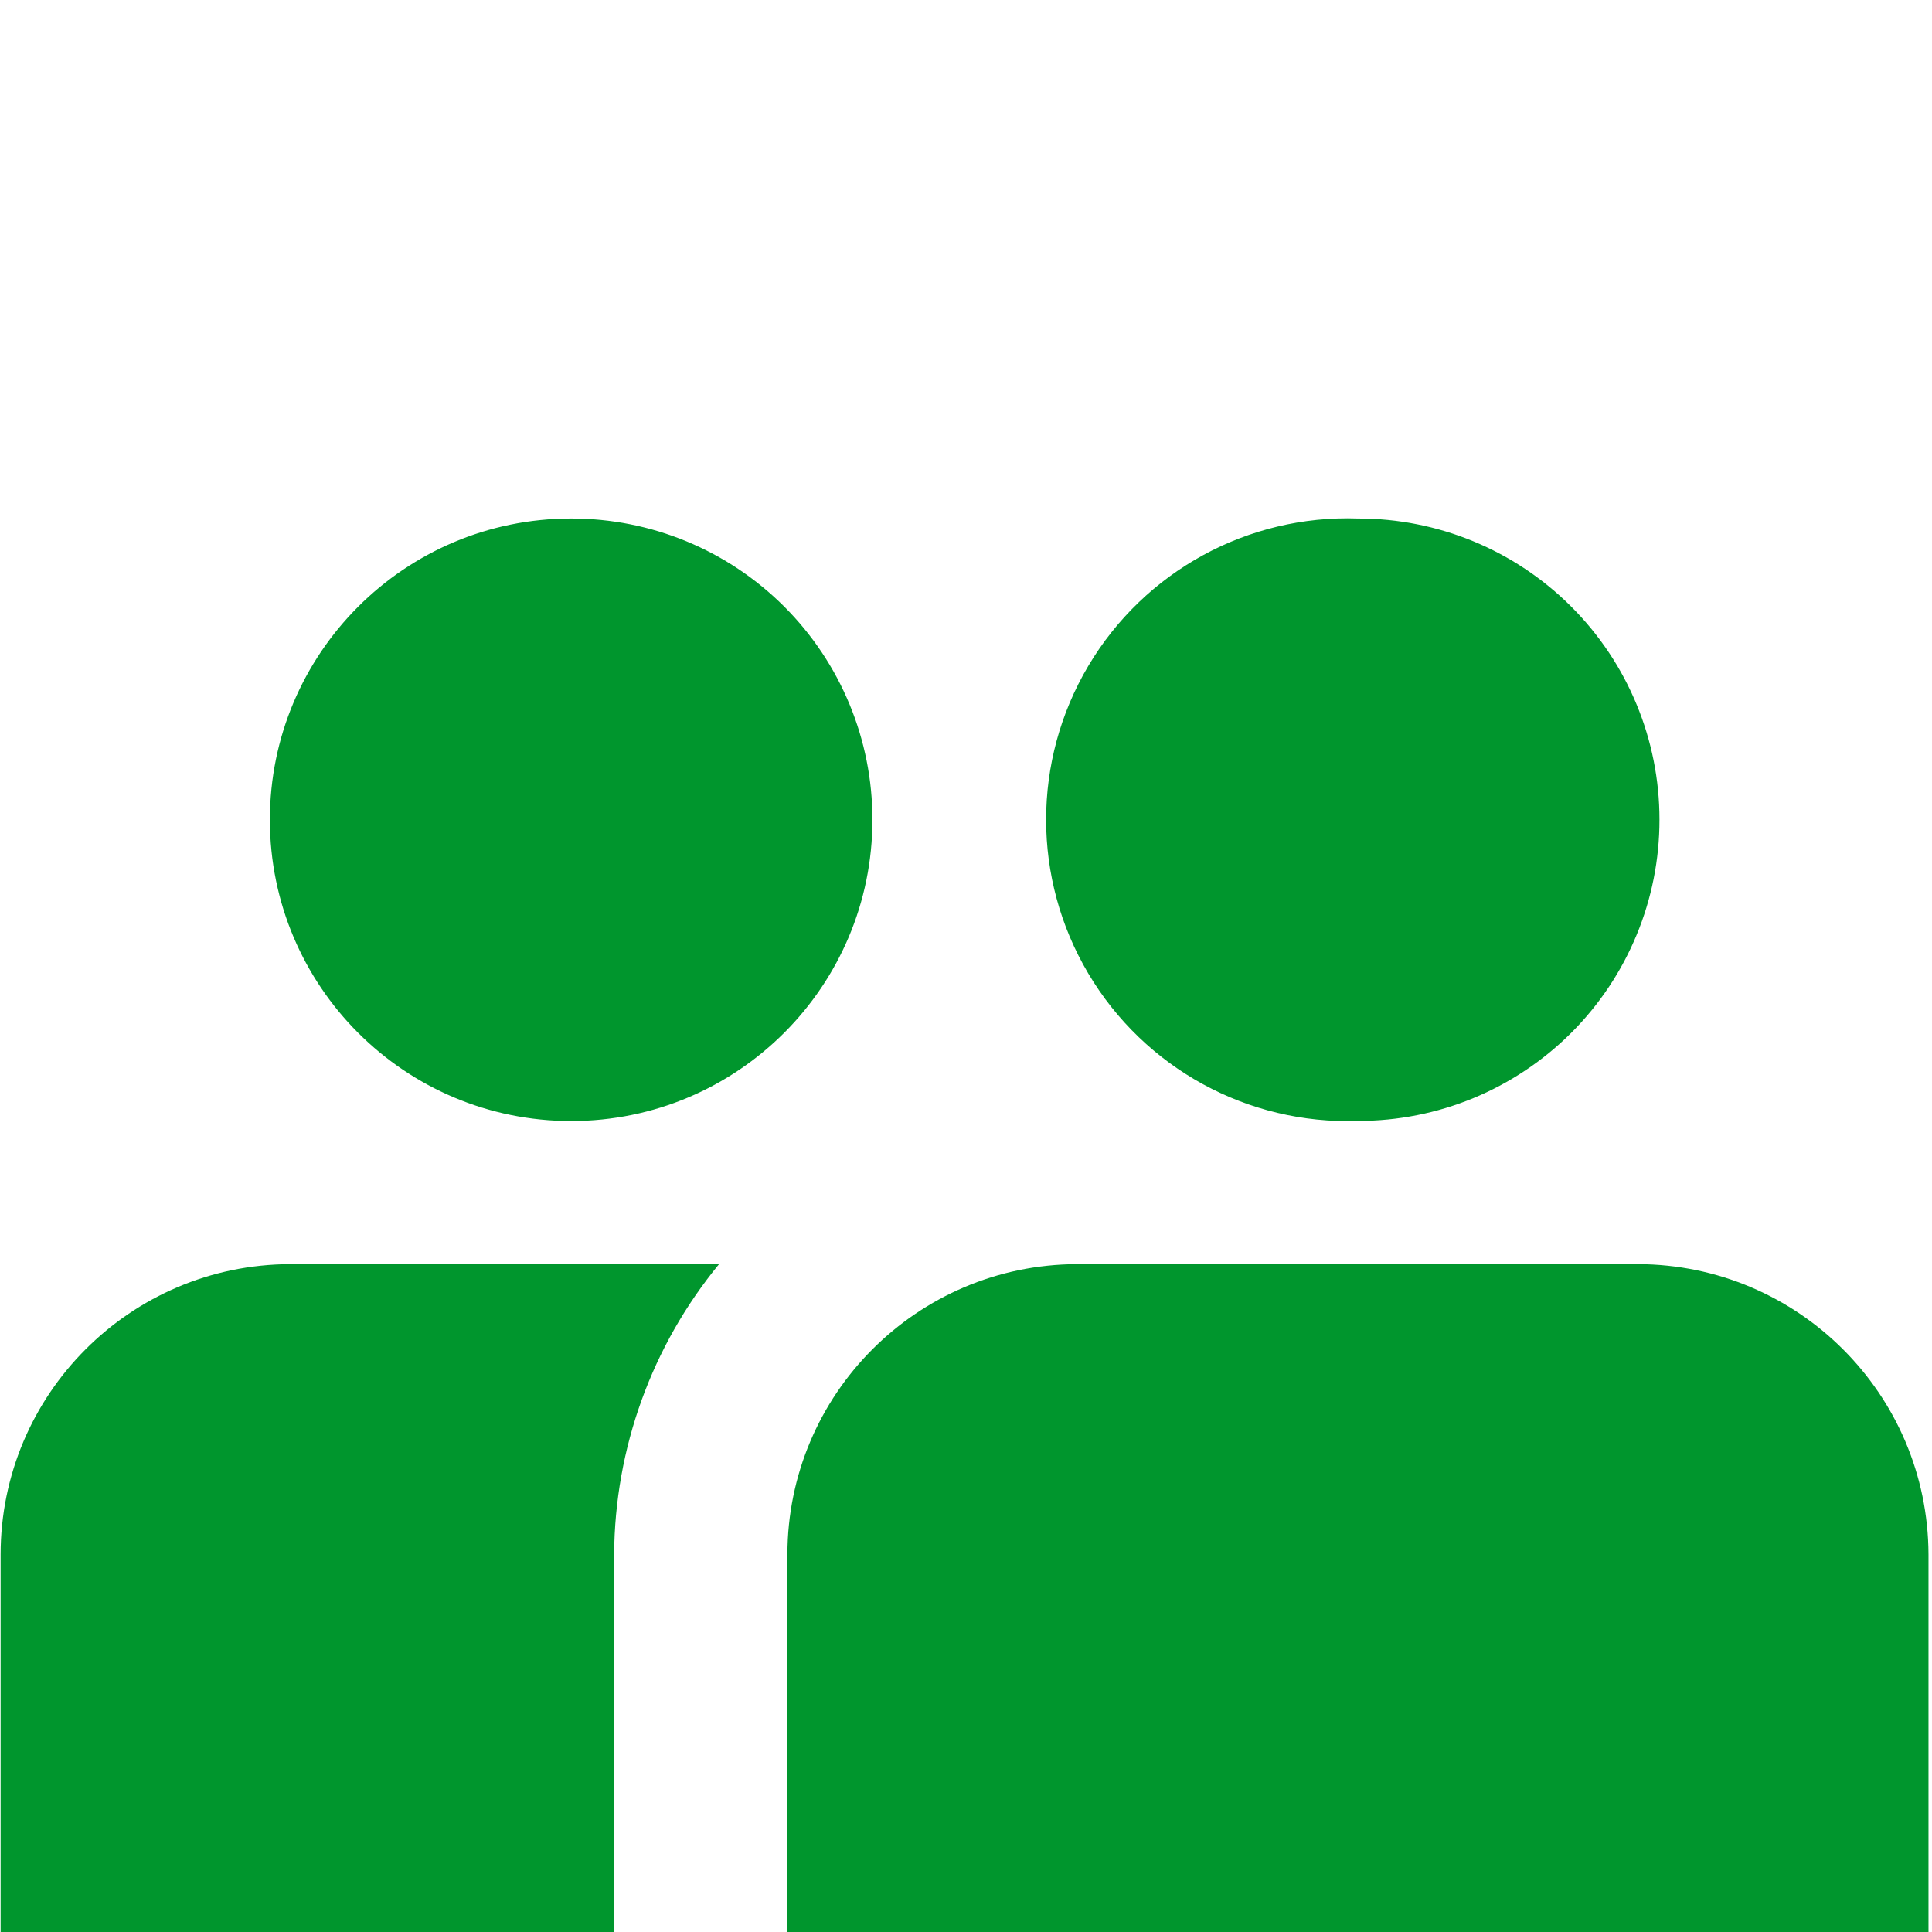
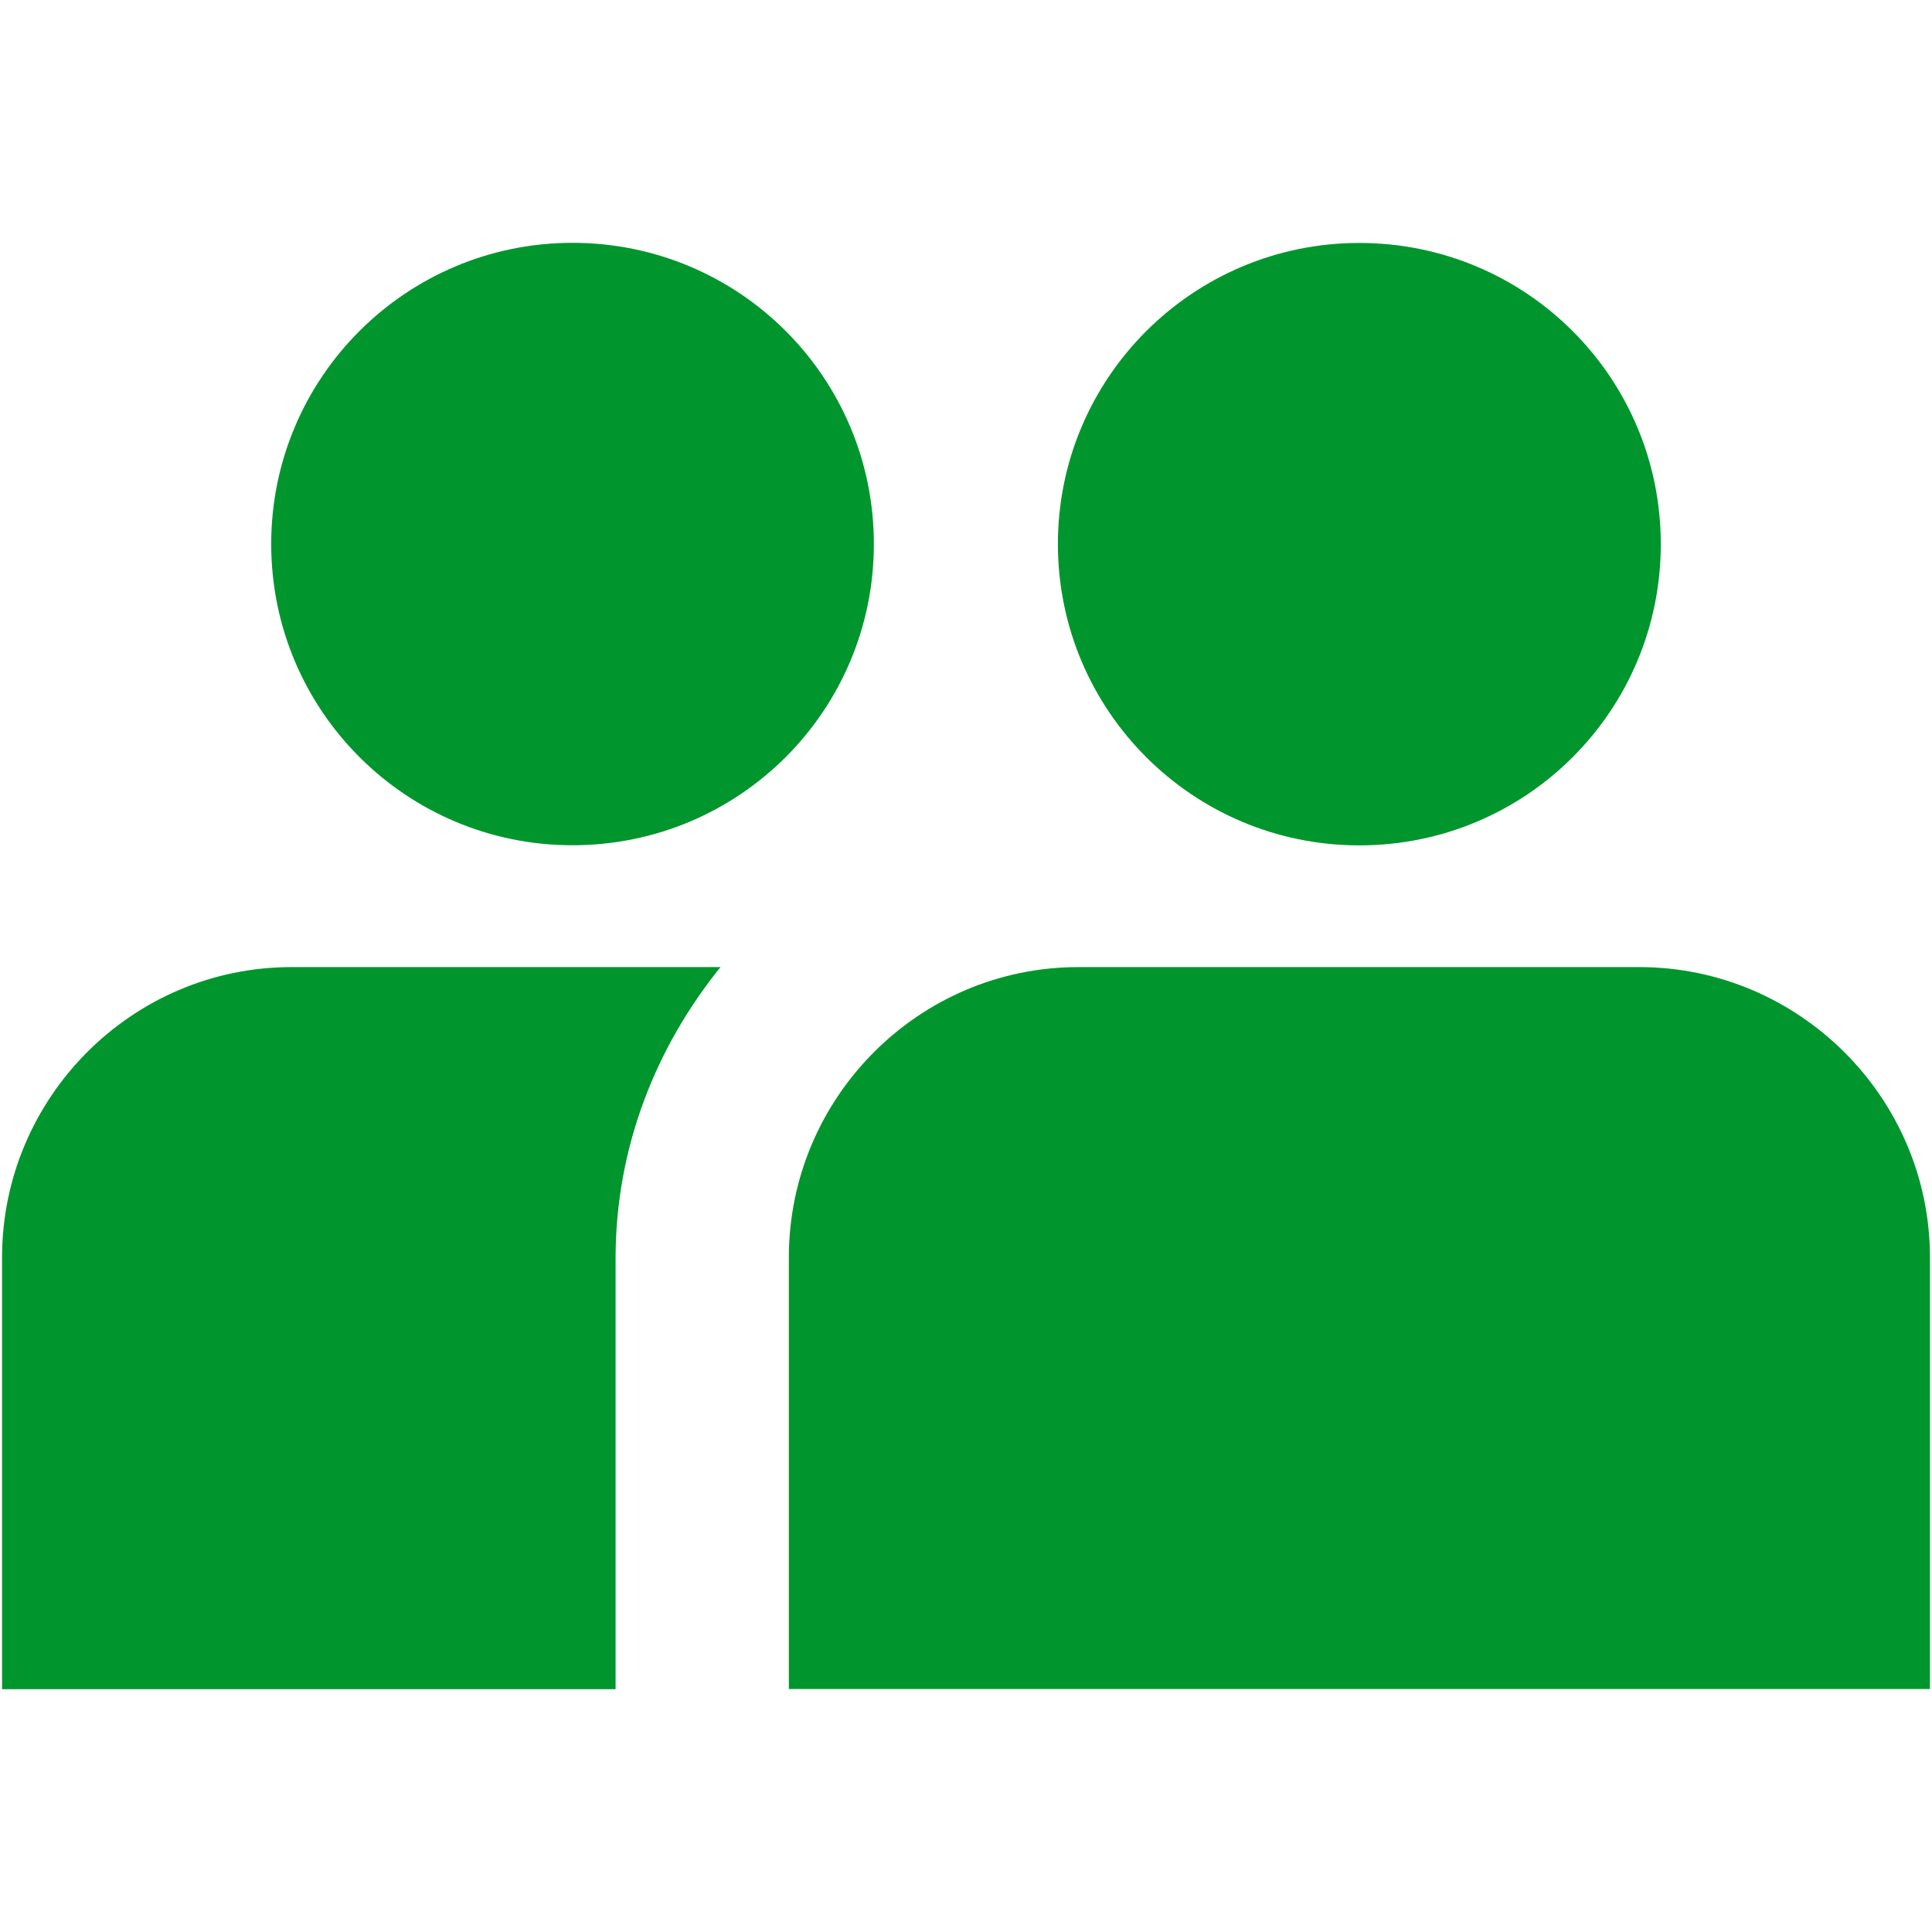
- <svg xmlns="http://www.w3.org/2000/svg" width="16" height="16" viewBox="0 0 16 16" shape-rendering="geometricPrecision" fill="#00962d">
-   <path d="M11.246 9.283a2.493 2.493 0 0 0 2.497-2.495 2.493 2.493 0 0 0-2.497-2.494 2.496 2.496 0 1 0 0 4.989zM.005 12.873V16h5.081v-3.128a3.819 3.819 0 0 1 .869-2.403H2.403a2.406 2.406 0 0 0-2.398 2.404zm13.559-2.404H8.919a2.406 2.406 0 0 0-2.398 2.404V16h9.45v-3.127a2.413 2.413 0 0 0-2.407-2.404zM4.729 4.294a2.495 2.495 0 1 0 2.496 2.494 2.492 2.492 0 0 0-2.496-2.494z" />
+ <svg xmlns="http://www.w3.org/2000/svg" width="16px" height="16px" viewBox="0 0 16 16" shape-rendering="geometricPrecision" fill="#00962d">
+   <path d="M11.257,7.001c1.382,0,2.497-1.115,2.497-2.495c0-1.378-1.114-2.494-2.497-2.494c-1.377,0-2.496,1.116-2.496,2.494 C8.762,5.886,9.88,7.001,11.257,7.001z M0.017,10.414v3.575h5.081v-3.576C5.1,9.499,5.433,8.67,5.967,8.009H2.415 C1.092,8.009,0.017,9.091,0.017,10.414z M13.576,8.009H8.931c-1.323,0-2.398,1.082-2.398,2.404v3.575h9.45v-3.575 C15.983,9.091,14.899,8.009,13.576,8.009z M4.741,2.011c-1.377,0-2.495,1.116-2.495,2.494c0,1.38,1.118,2.495,2.495,2.495 c1.381,0,2.496-1.115,2.496-2.495C7.237,3.128,6.123,2.011,4.741,2.011z" />
</svg>
